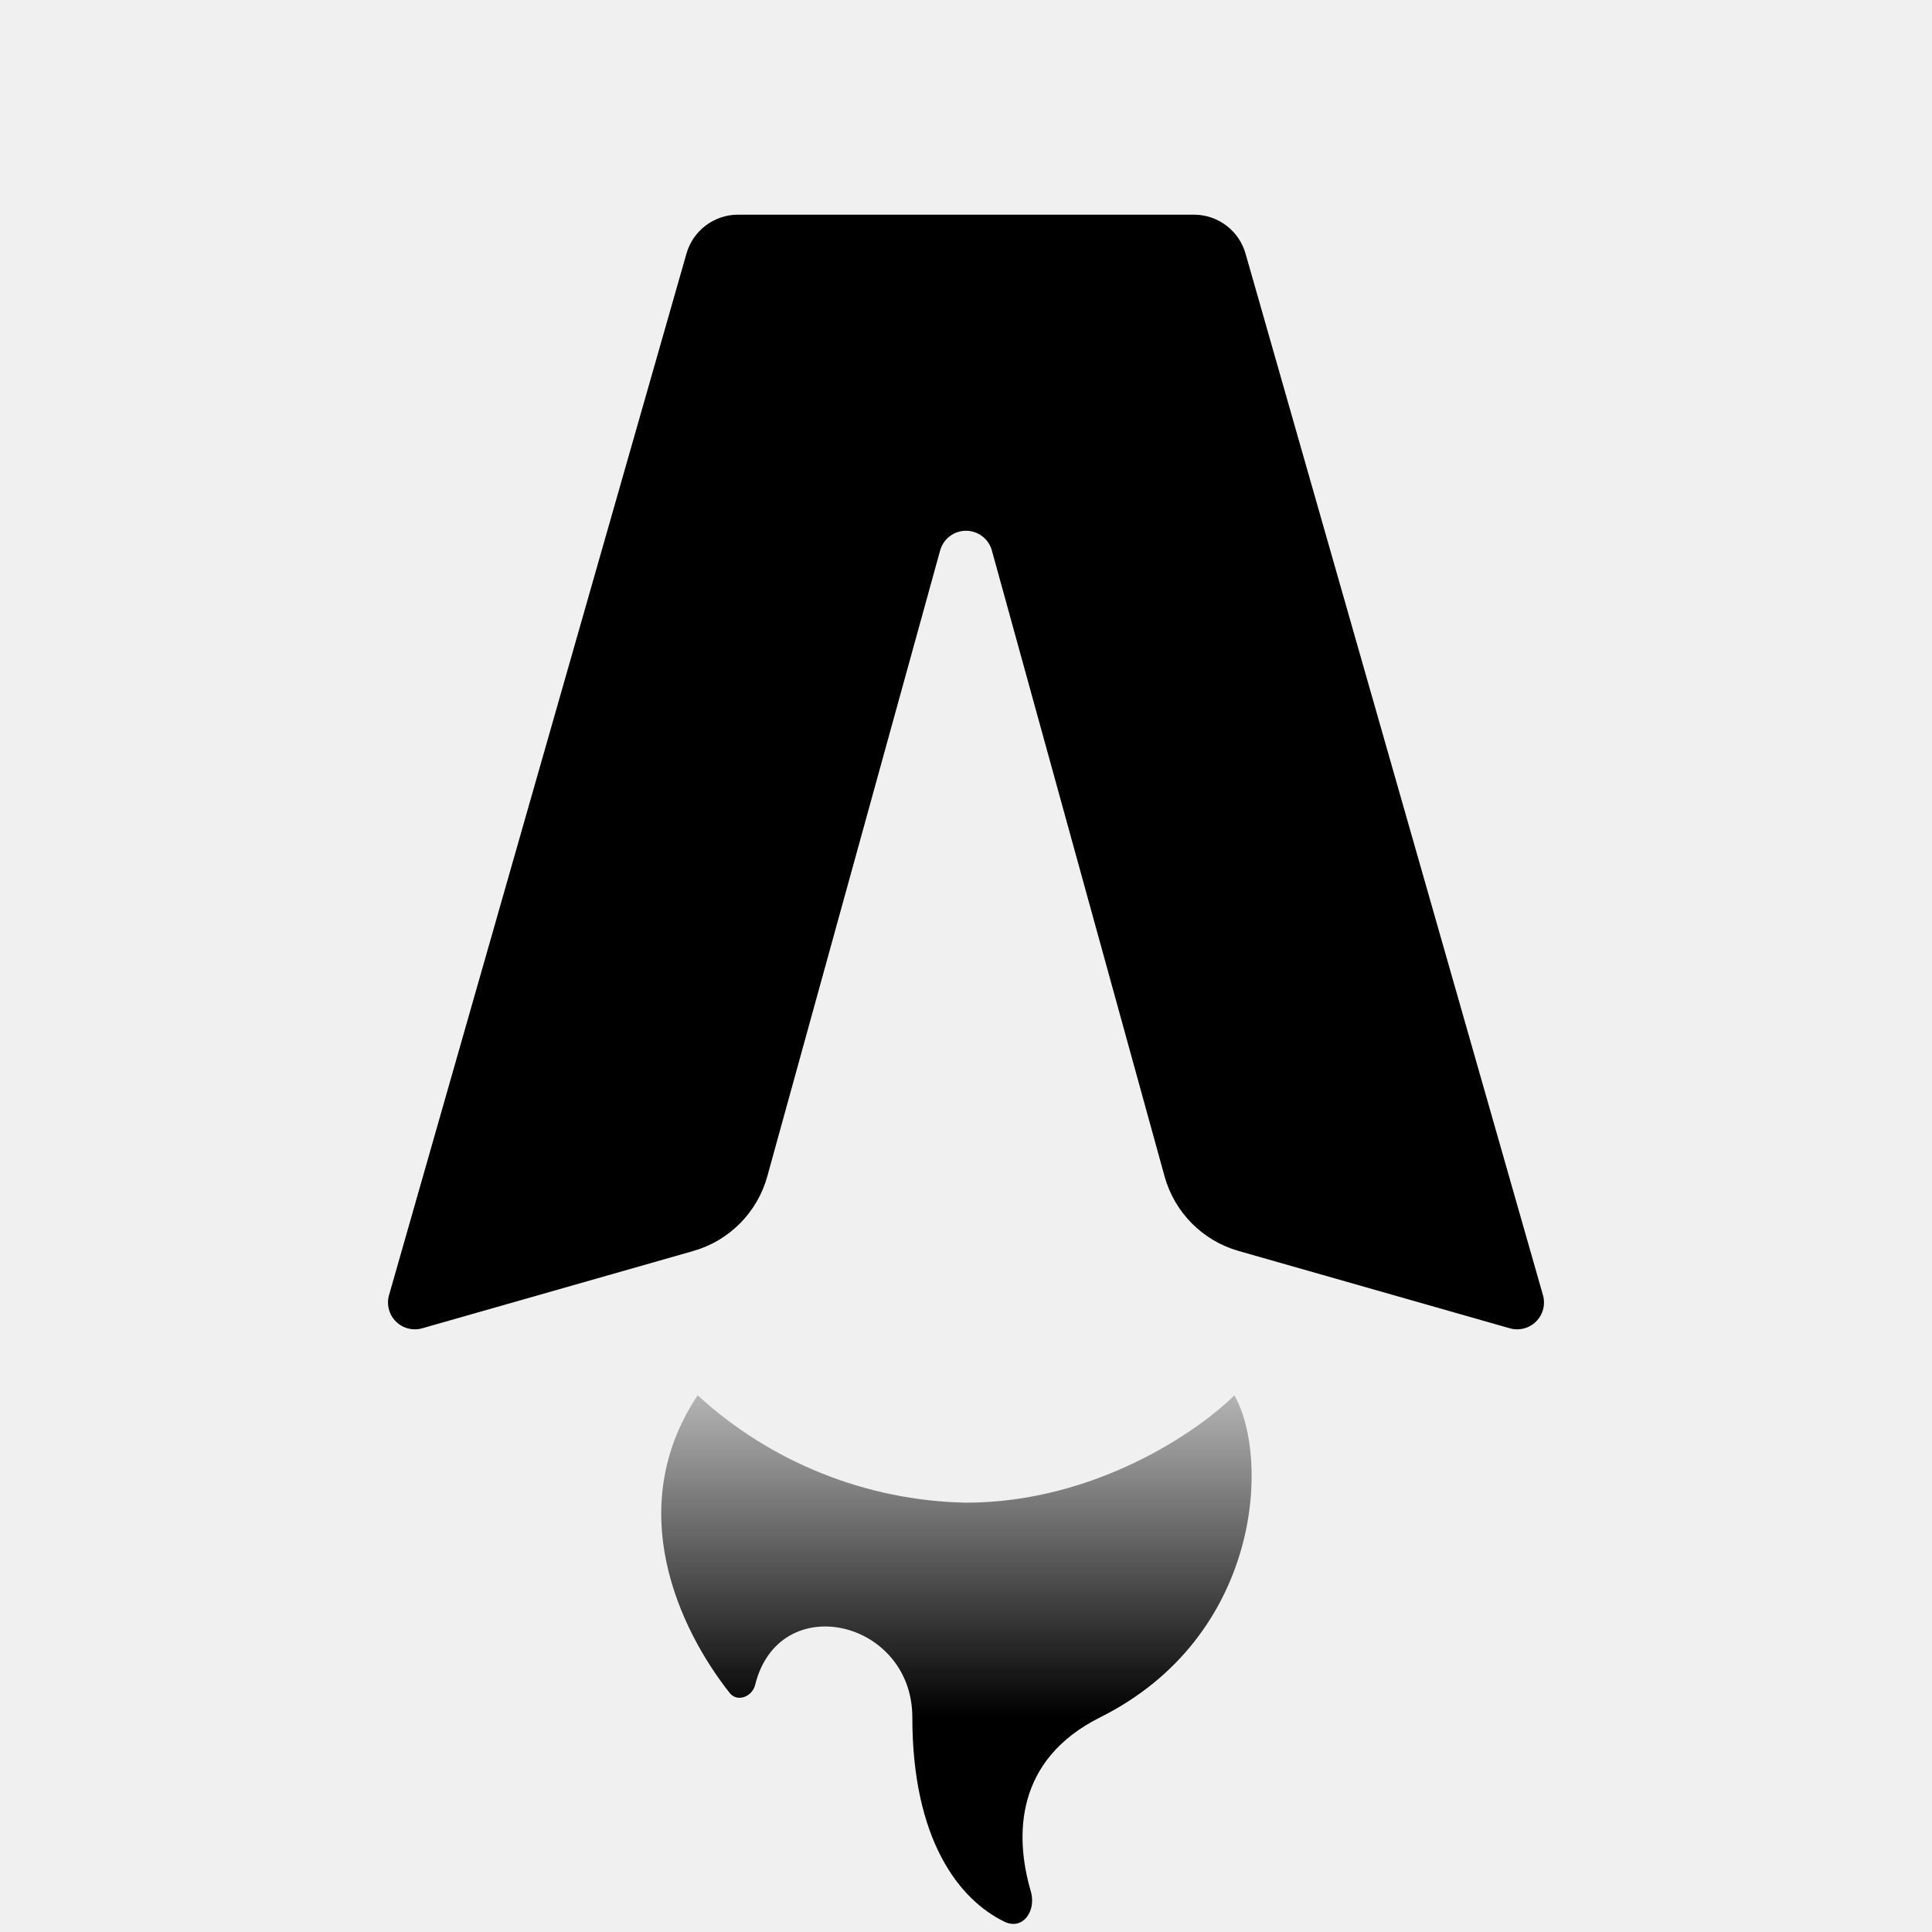
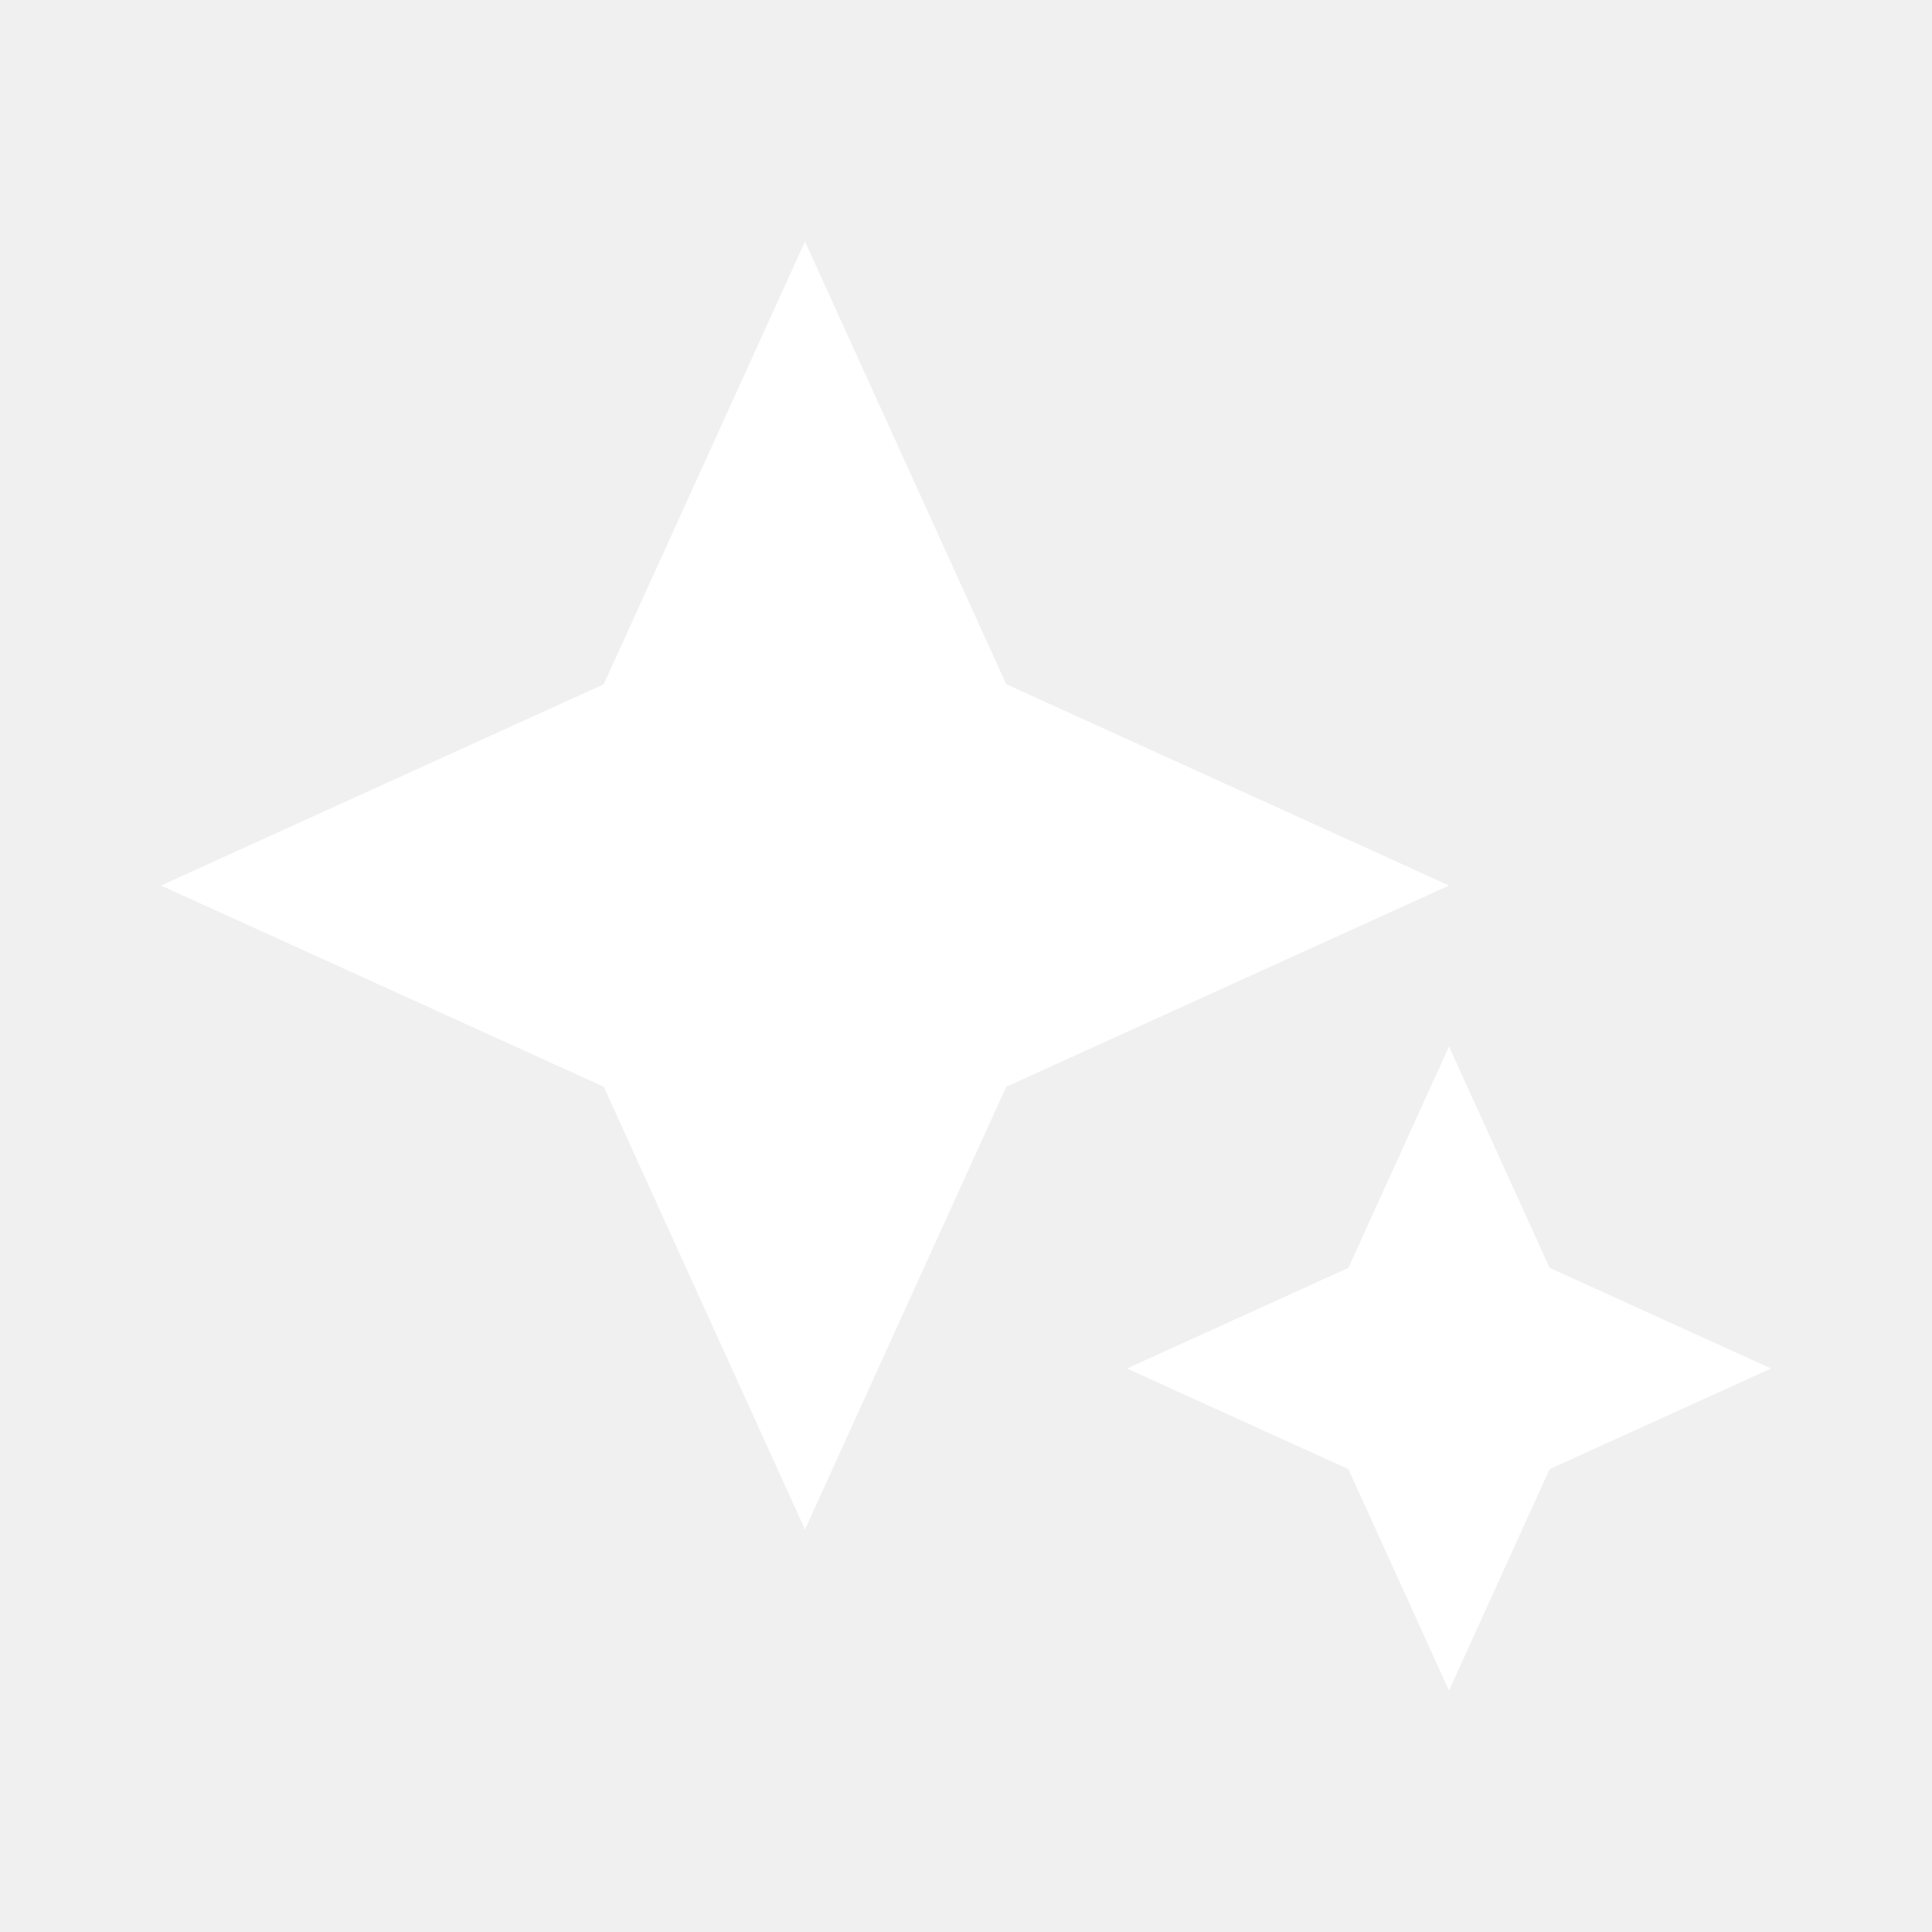
- <svg xmlns="http://www.w3.org/2000/svg" fill="none" viewBox="0 0 36 36">
-   <path fill="#000" d="M22.25 4h-8.5a1 1 0 0 0-.96.73l-5.54 19.4a.5.5 0 0 0 .62.62l5.05-1.44a2 2 0 0 0 1.38-1.4l3.22-11.66a.5.5 0 0 1 .96 0l3.22 11.67a2 2 0 0 0 1.38 1.39l5.05 1.44a.5.5 0 0 0 .62-.62l-5.54-19.4a1 1 0 0 0-.96-.73Z" />
-   <path fill="url(#gradient)" d="M18 28a7.63 7.63 0 0 1-5-2c-1.4 2.1-.35 4.35.6 5.55.14.17.41.07.47-.15.44-1.8 2.93-1.22 2.93.6 0 2.28.87 3.4 1.72 3.81.34.16.59-.2.49-.56-.31-1.05-.29-2.46 1.29-3.25 3-1.5 3.17-4.83 2.5-6-.67.67-2.6 2-5 2Z" />
-   <defs>
-     <linearGradient id="gradient" x1="16" x2="16" y1="32" y2="24" gradientUnits="userSpaceOnUse">
-       <stop stop-color="#000" />
-       <stop offset="1" stop-color="#000" stop-opacity="0" />
-     </linearGradient>
-   </defs>
-   <style>
-     @media (prefers-color-scheme:dark){:root{filter:invert(100%)}}
-   </style>
+ <svg xmlns="http://www.w3.org/2000/svg" width="24" height="24" viewBox="0 0 24 24" fill="#1da4fe">
+   <path d="M10 19L7.5 13.5L2 11L7.5 8.5L10 3L12.5 8.5L18 11L12.5 13.5L10 19ZM18 21L16.75 18.25L14 17L16.75 15.75L18 13L19.25 15.75L22 17L19.25 18.25L18 21Z" fill="white" />
</svg>
